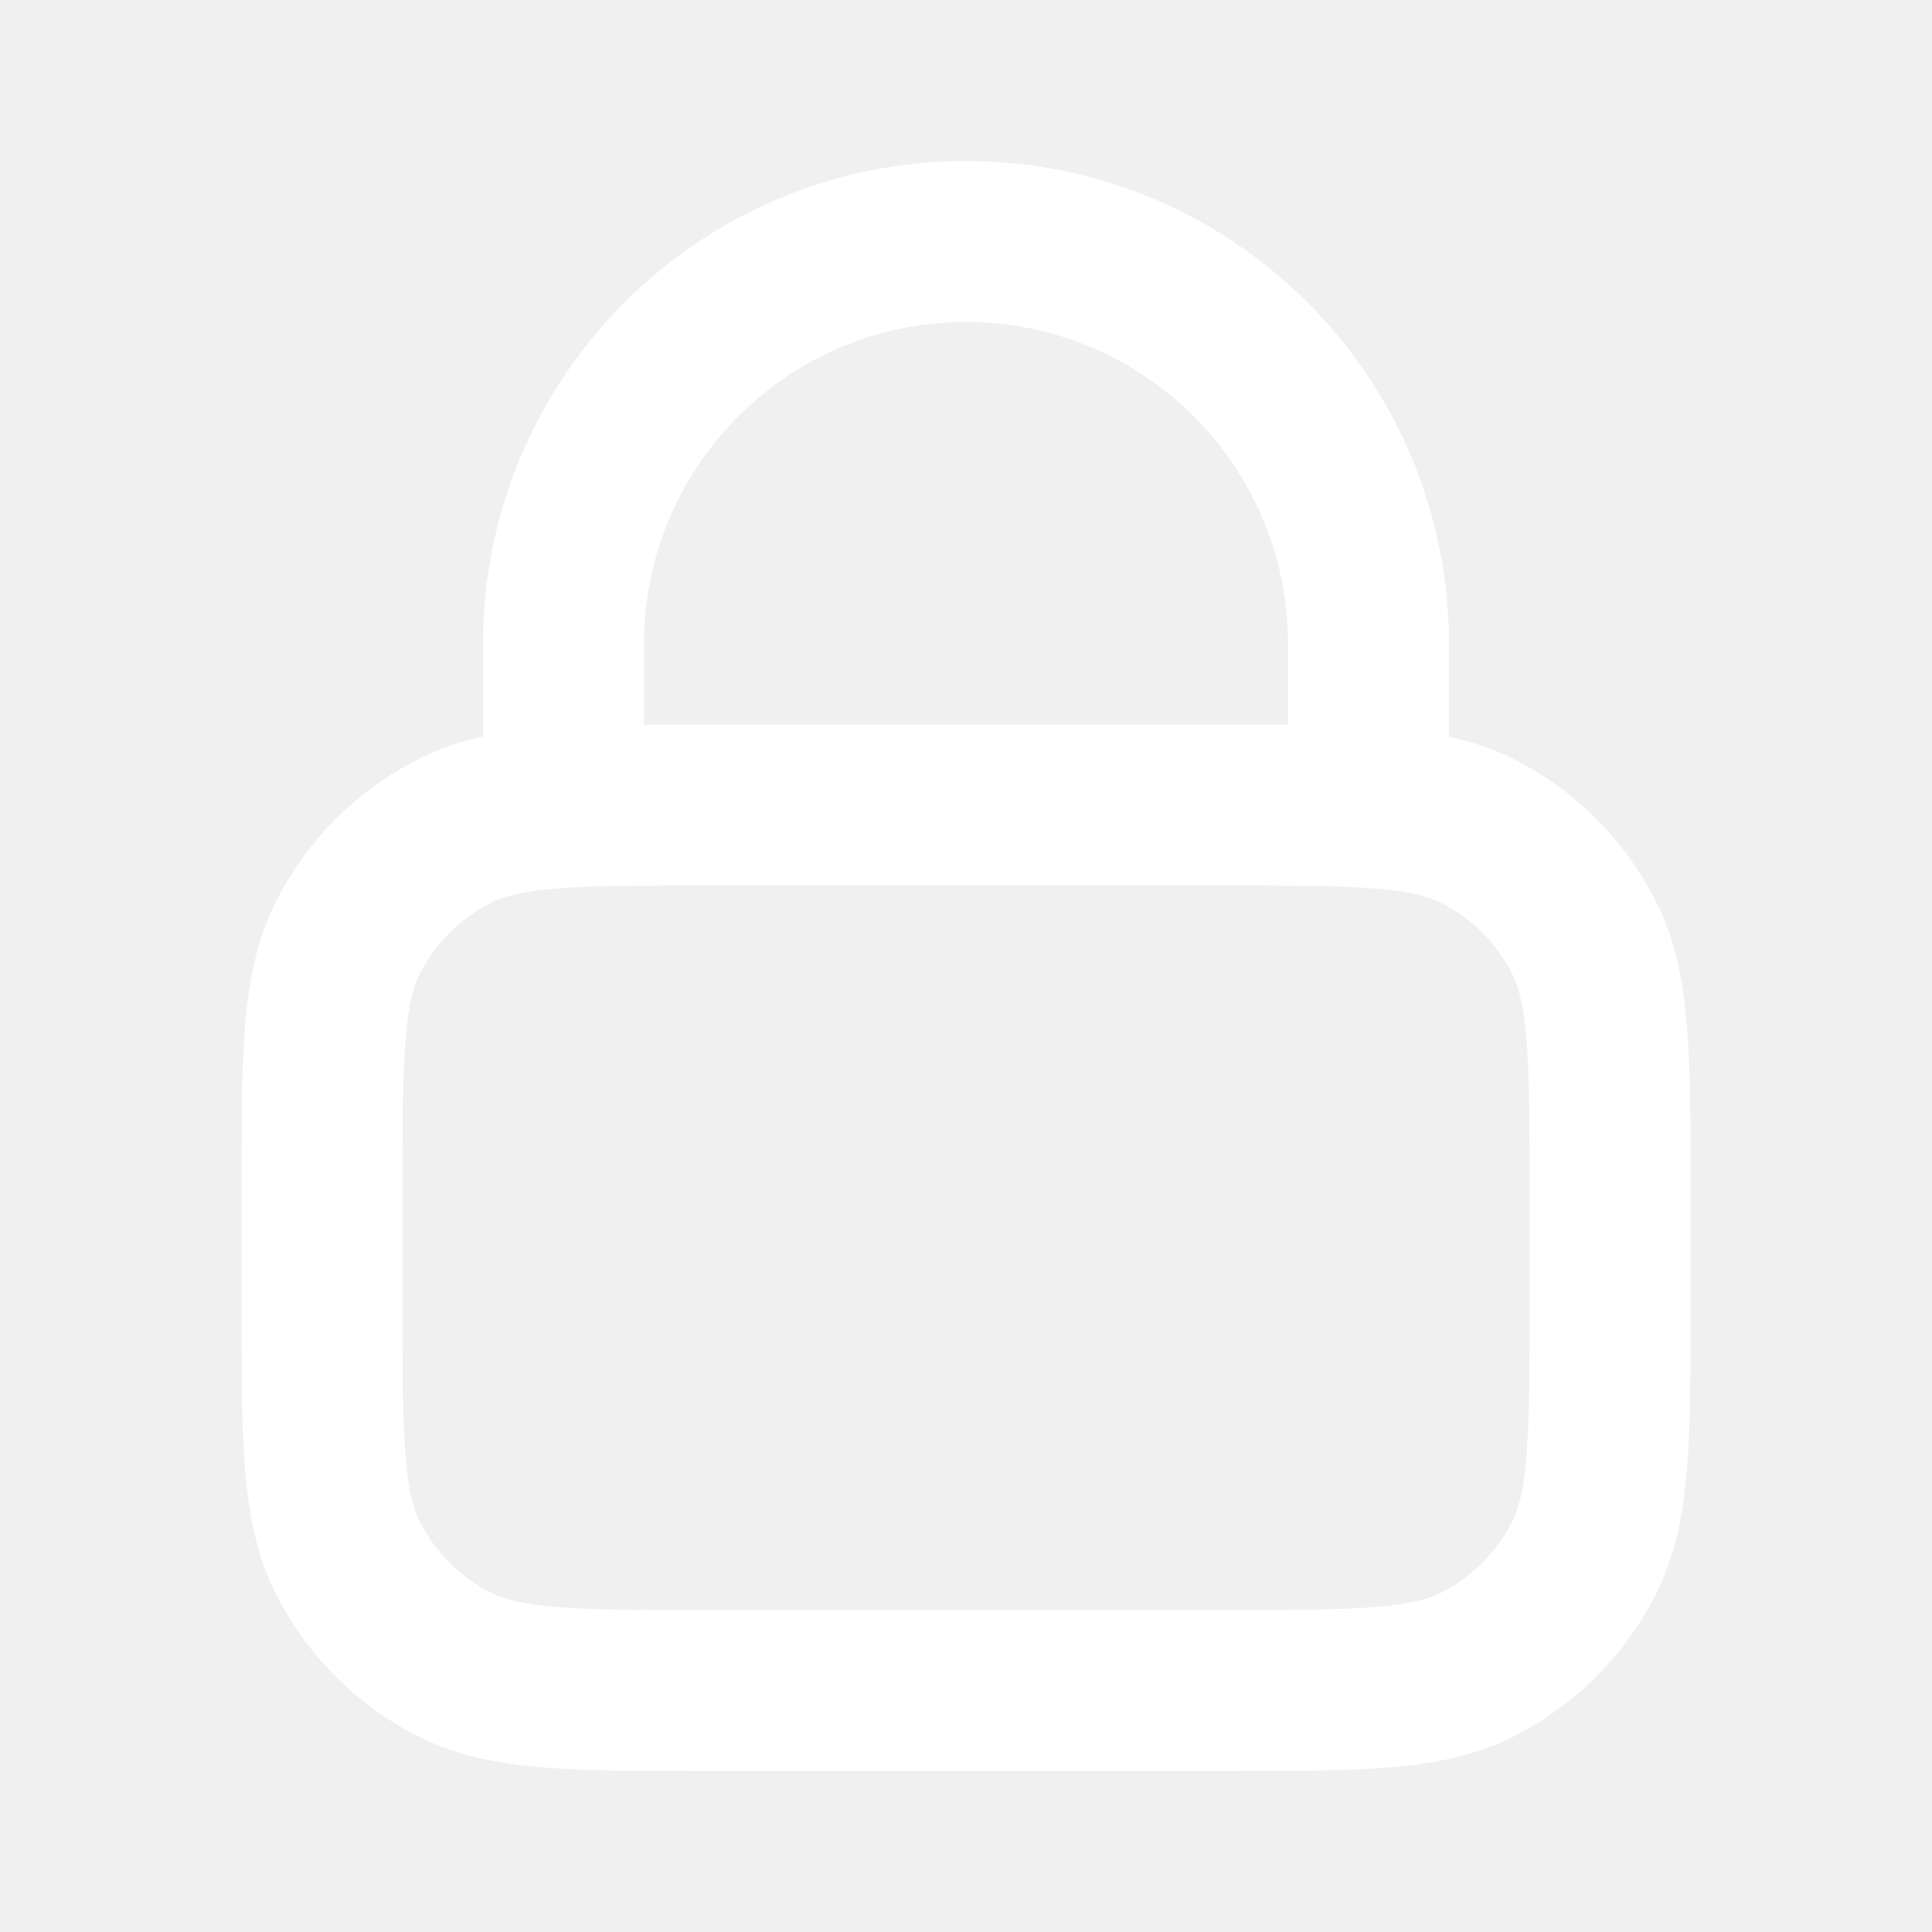
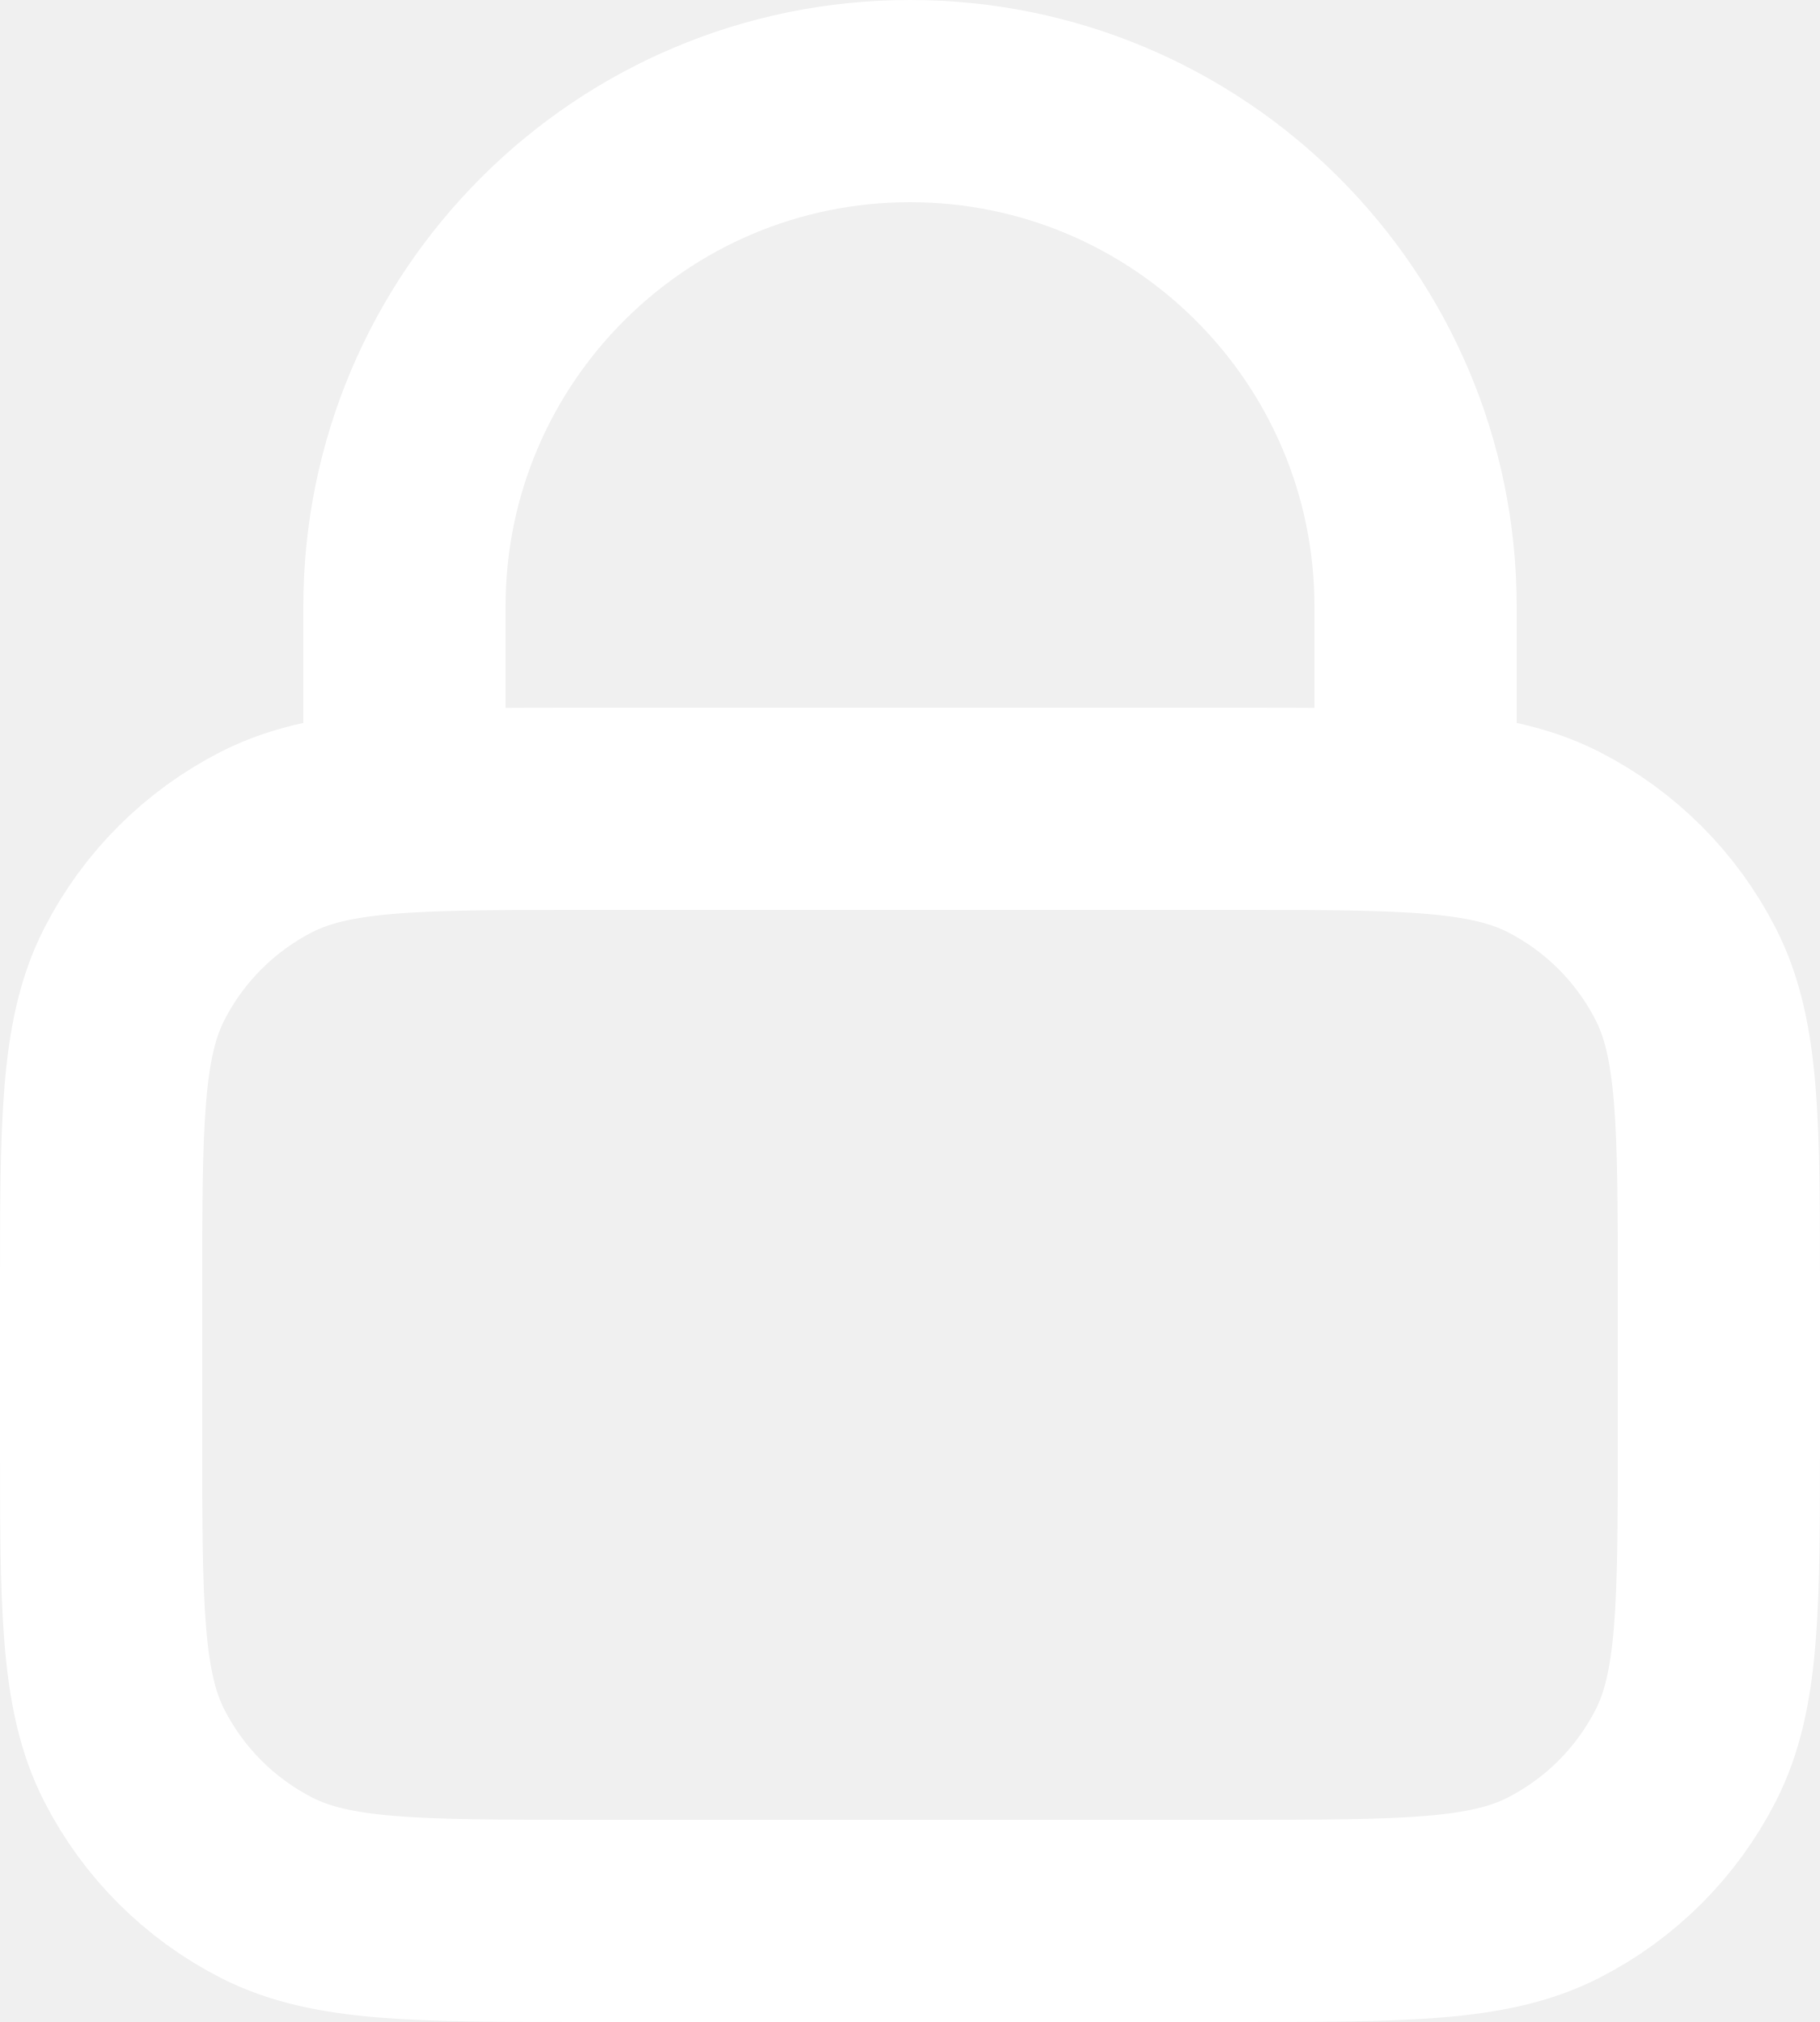
- <svg xmlns="http://www.w3.org/2000/svg" width="800px" height="800px" viewBox="0 0 24 24" fill="none">
+ <svg xmlns="http://www.w3.org/2000/svg" fill="none" viewBox="3 2 18 20">
  <g id="SVGRepo_bgCarrier" stroke-width="0" />
  <g id="SVGRepo_tracerCarrier" stroke-linecap="round" stroke-linejoin="round" />
  <g id="SVGRepo_iconCarrier">
    <path d="M7 10.029C7.471 10 8.053 10 8.8 10H15.2C15.947 10 16.529 10 17 10.029M7 10.029C6.412 10.065 5.994 10.146 5.638 10.327C5.074 10.615 4.615 11.073 4.327 11.638C4 12.28 4 13.12 4 14.8V16.2C4 17.88 4 18.72 4.327 19.362C4.615 19.927 5.074 20.385 5.638 20.673C6.28 21 7.12 21 8.8 21H15.2C16.88 21 17.72 21 18.362 20.673C18.927 20.385 19.385 19.927 19.673 19.362C20 18.72 20 17.88 20 16.2V14.8C20 13.12 20 12.28 19.673 11.638C19.385 11.073 18.927 10.615 18.362 10.327C18.006 10.146 17.588 10.065 17 10.029M7 10.029V8C7 5.239 9.239 3 12 3C14.761 3 17 5.239 17 8V10.029" stroke="#ffffff" stroke-width="2" stroke-linecap="round" stroke-linejoin="round" />
  </g>
</svg>
